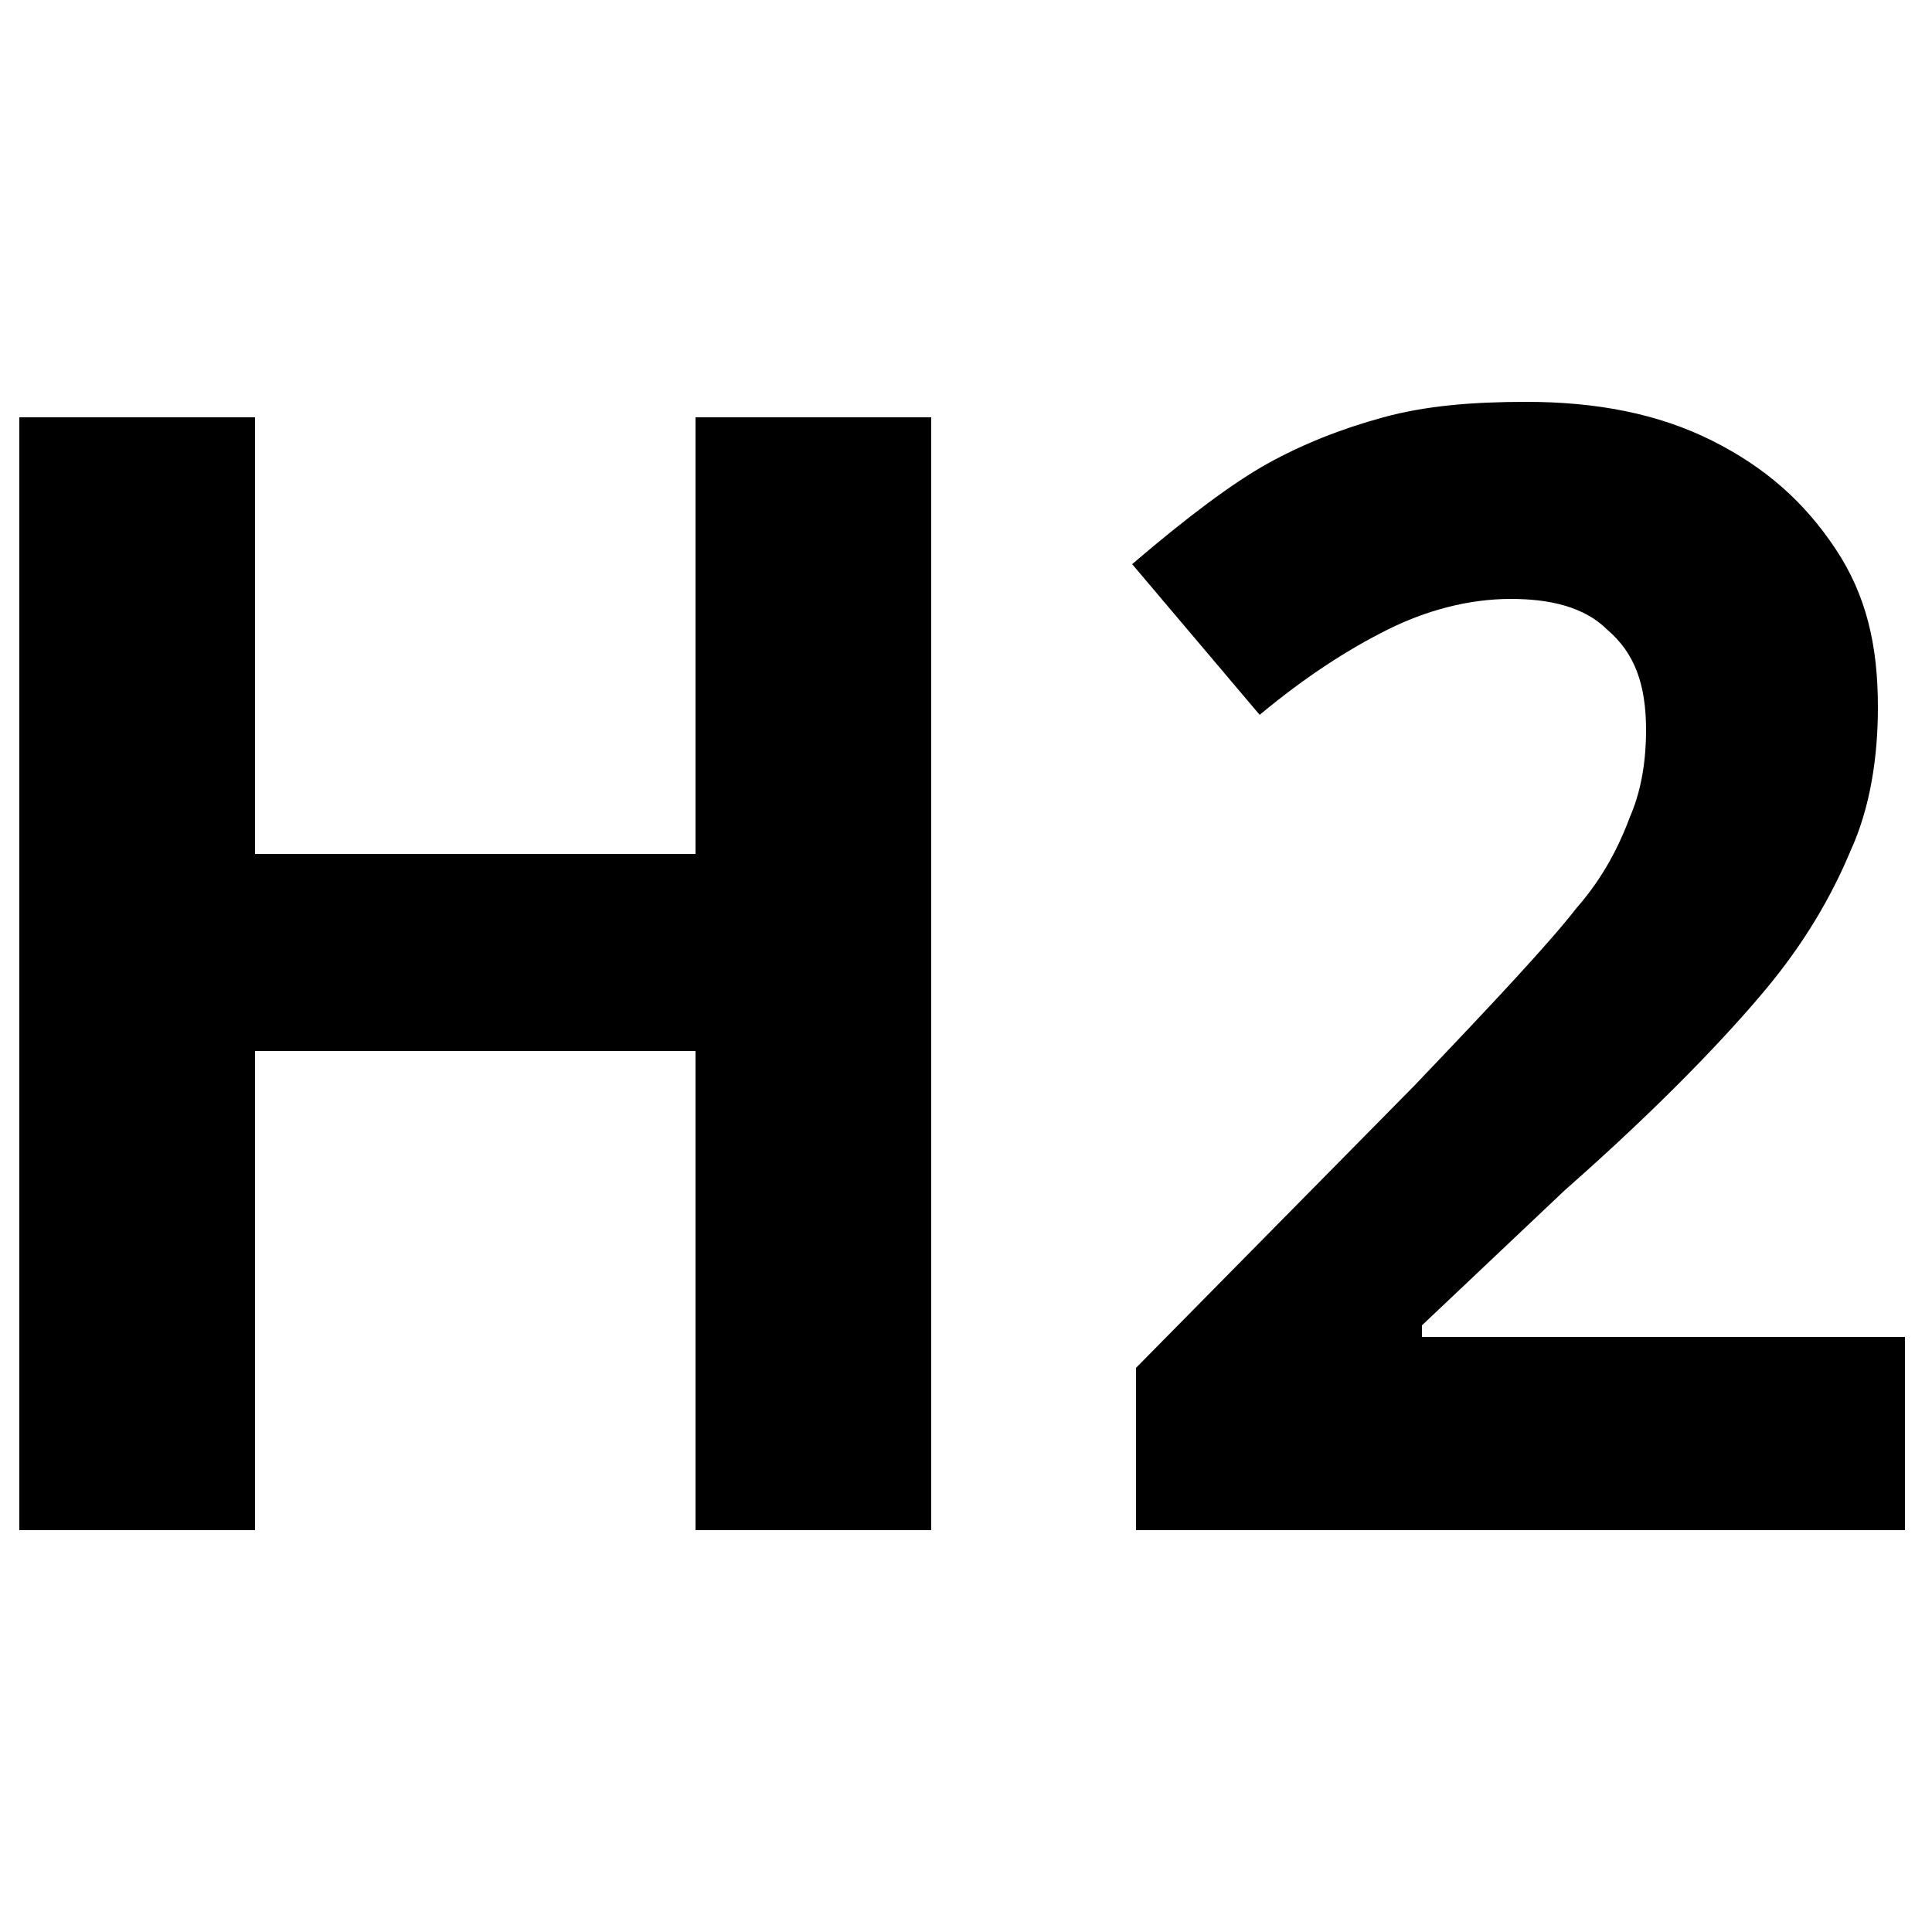
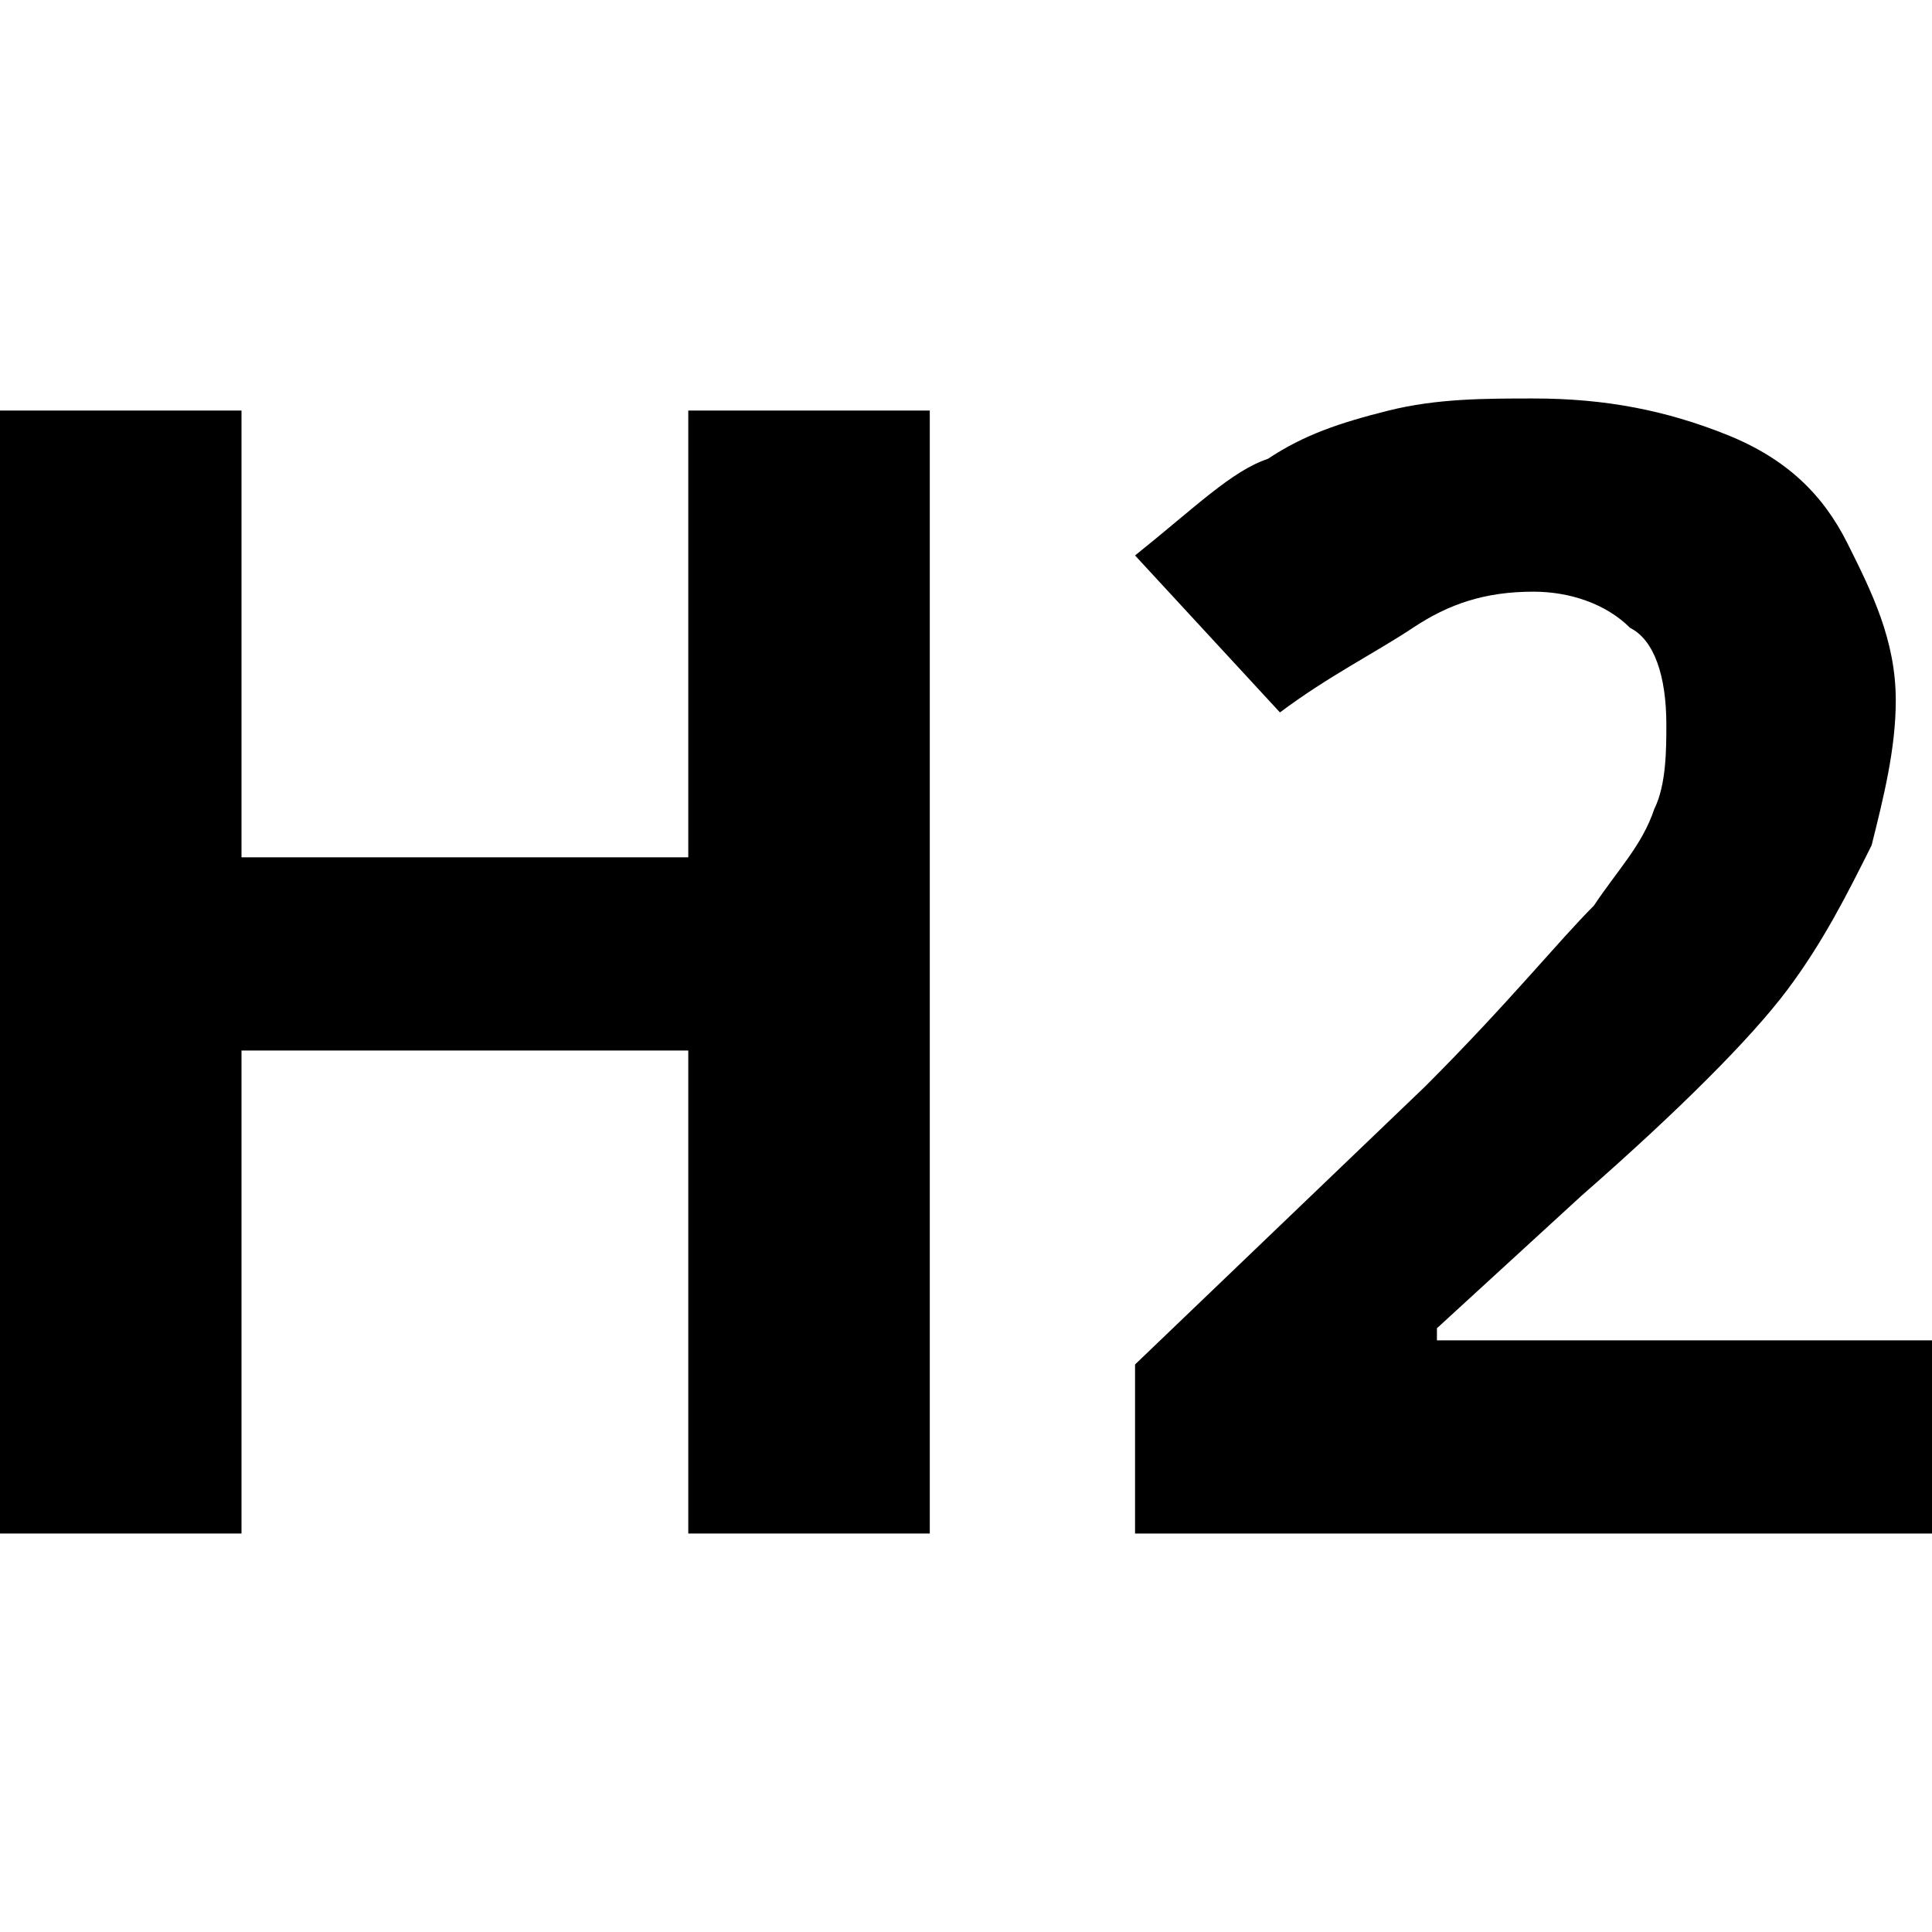
- <svg xmlns="http://www.w3.org/2000/svg" version="1.1" id="Layer_1" x="0px" y="0px" viewBox="0 0 50 50" style="enable-background:new 0 0 50 50;" xml:space="preserve">
-   <path d="M24.1,39.6H18V27.2H6.6v12.4H0.5V10.8h6.1v11.3H18V10.8h6.1V39.6z" />
-   <path d="M49.5,39.6H29.4v-4.2l7.2-7.3c2.1-2.2,3.5-3.7,4.2-4.6c0.7-0.8,1.1-1.6,1.4-2.4c0.3-0.7,0.4-1.5,0.4-2.2c0-1.2-0.3-2-1-2.6  c-0.6-0.6-1.5-0.8-2.5-0.8c-1.1,0-2.2,0.3-3.2,0.8s-2.1,1.2-3.3,2.2l-3.3-3.9c1.4-1.2,2.6-2.1,3.5-2.6c0.9-0.5,1.9-0.9,3-1.2  c1.1-0.3,2.3-0.4,3.7-0.4c1.8,0,3.4,0.3,4.8,1c1.4,0.7,2.4,1.6,3.2,2.8s1.1,2.5,1.1,4.1c0,1.3-0.2,2.6-0.7,3.7  c-0.5,1.2-1.2,2.4-2.2,3.6s-2.7,3-5.2,5.2l-3.7,3.5v0.3h12.5V39.6z" />
+ <svg xmlns="http://www.w3.org/2000/svg" version="1.1" id="Layer_1" x="0px" y="0px" viewBox="0 0 16 16" style="enable-background:new 0 0 16 16;" xml:space="preserve">
+   <path d="M7.7,12.7h-2v-4H2v4H0V3.4h2v3.7h3.7V3.4h2V12.7z" />
+   <path d="M16,12.7H9.4v-1.4L11.8,9c0.7-0.7,1.1-1.2,1.4-1.5c0.2-0.3,0.4-0.5,0.5-0.8c0.1-0.2,0.1-0.5,0.1-0.7c0-0.4-0.1-0.7-0.3-0.8  c-0.2-0.2-0.5-0.3-0.8-0.3c-0.4,0-0.7,0.1-1,0.3c-0.3,0.2-0.7,0.4-1.1,0.7L9.4,4.6c0.5-0.4,0.8-0.7,1.1-0.8c0.3-0.2,0.6-0.3,1-0.4  c0.4-0.1,0.8-0.1,1.2-0.1c0.6,0,1.1,0.1,1.6,0.3c0.5,0.2,0.8,0.5,1,0.9s0.4,0.8,0.4,1.3c0,0.4-0.1,0.8-0.2,1.2  c-0.2,0.4-0.4,0.8-0.7,1.2s-0.9,1-1.7,1.7L11.9,11v0.1h4.1L16,12.7L16,12.7z" />
</svg>
